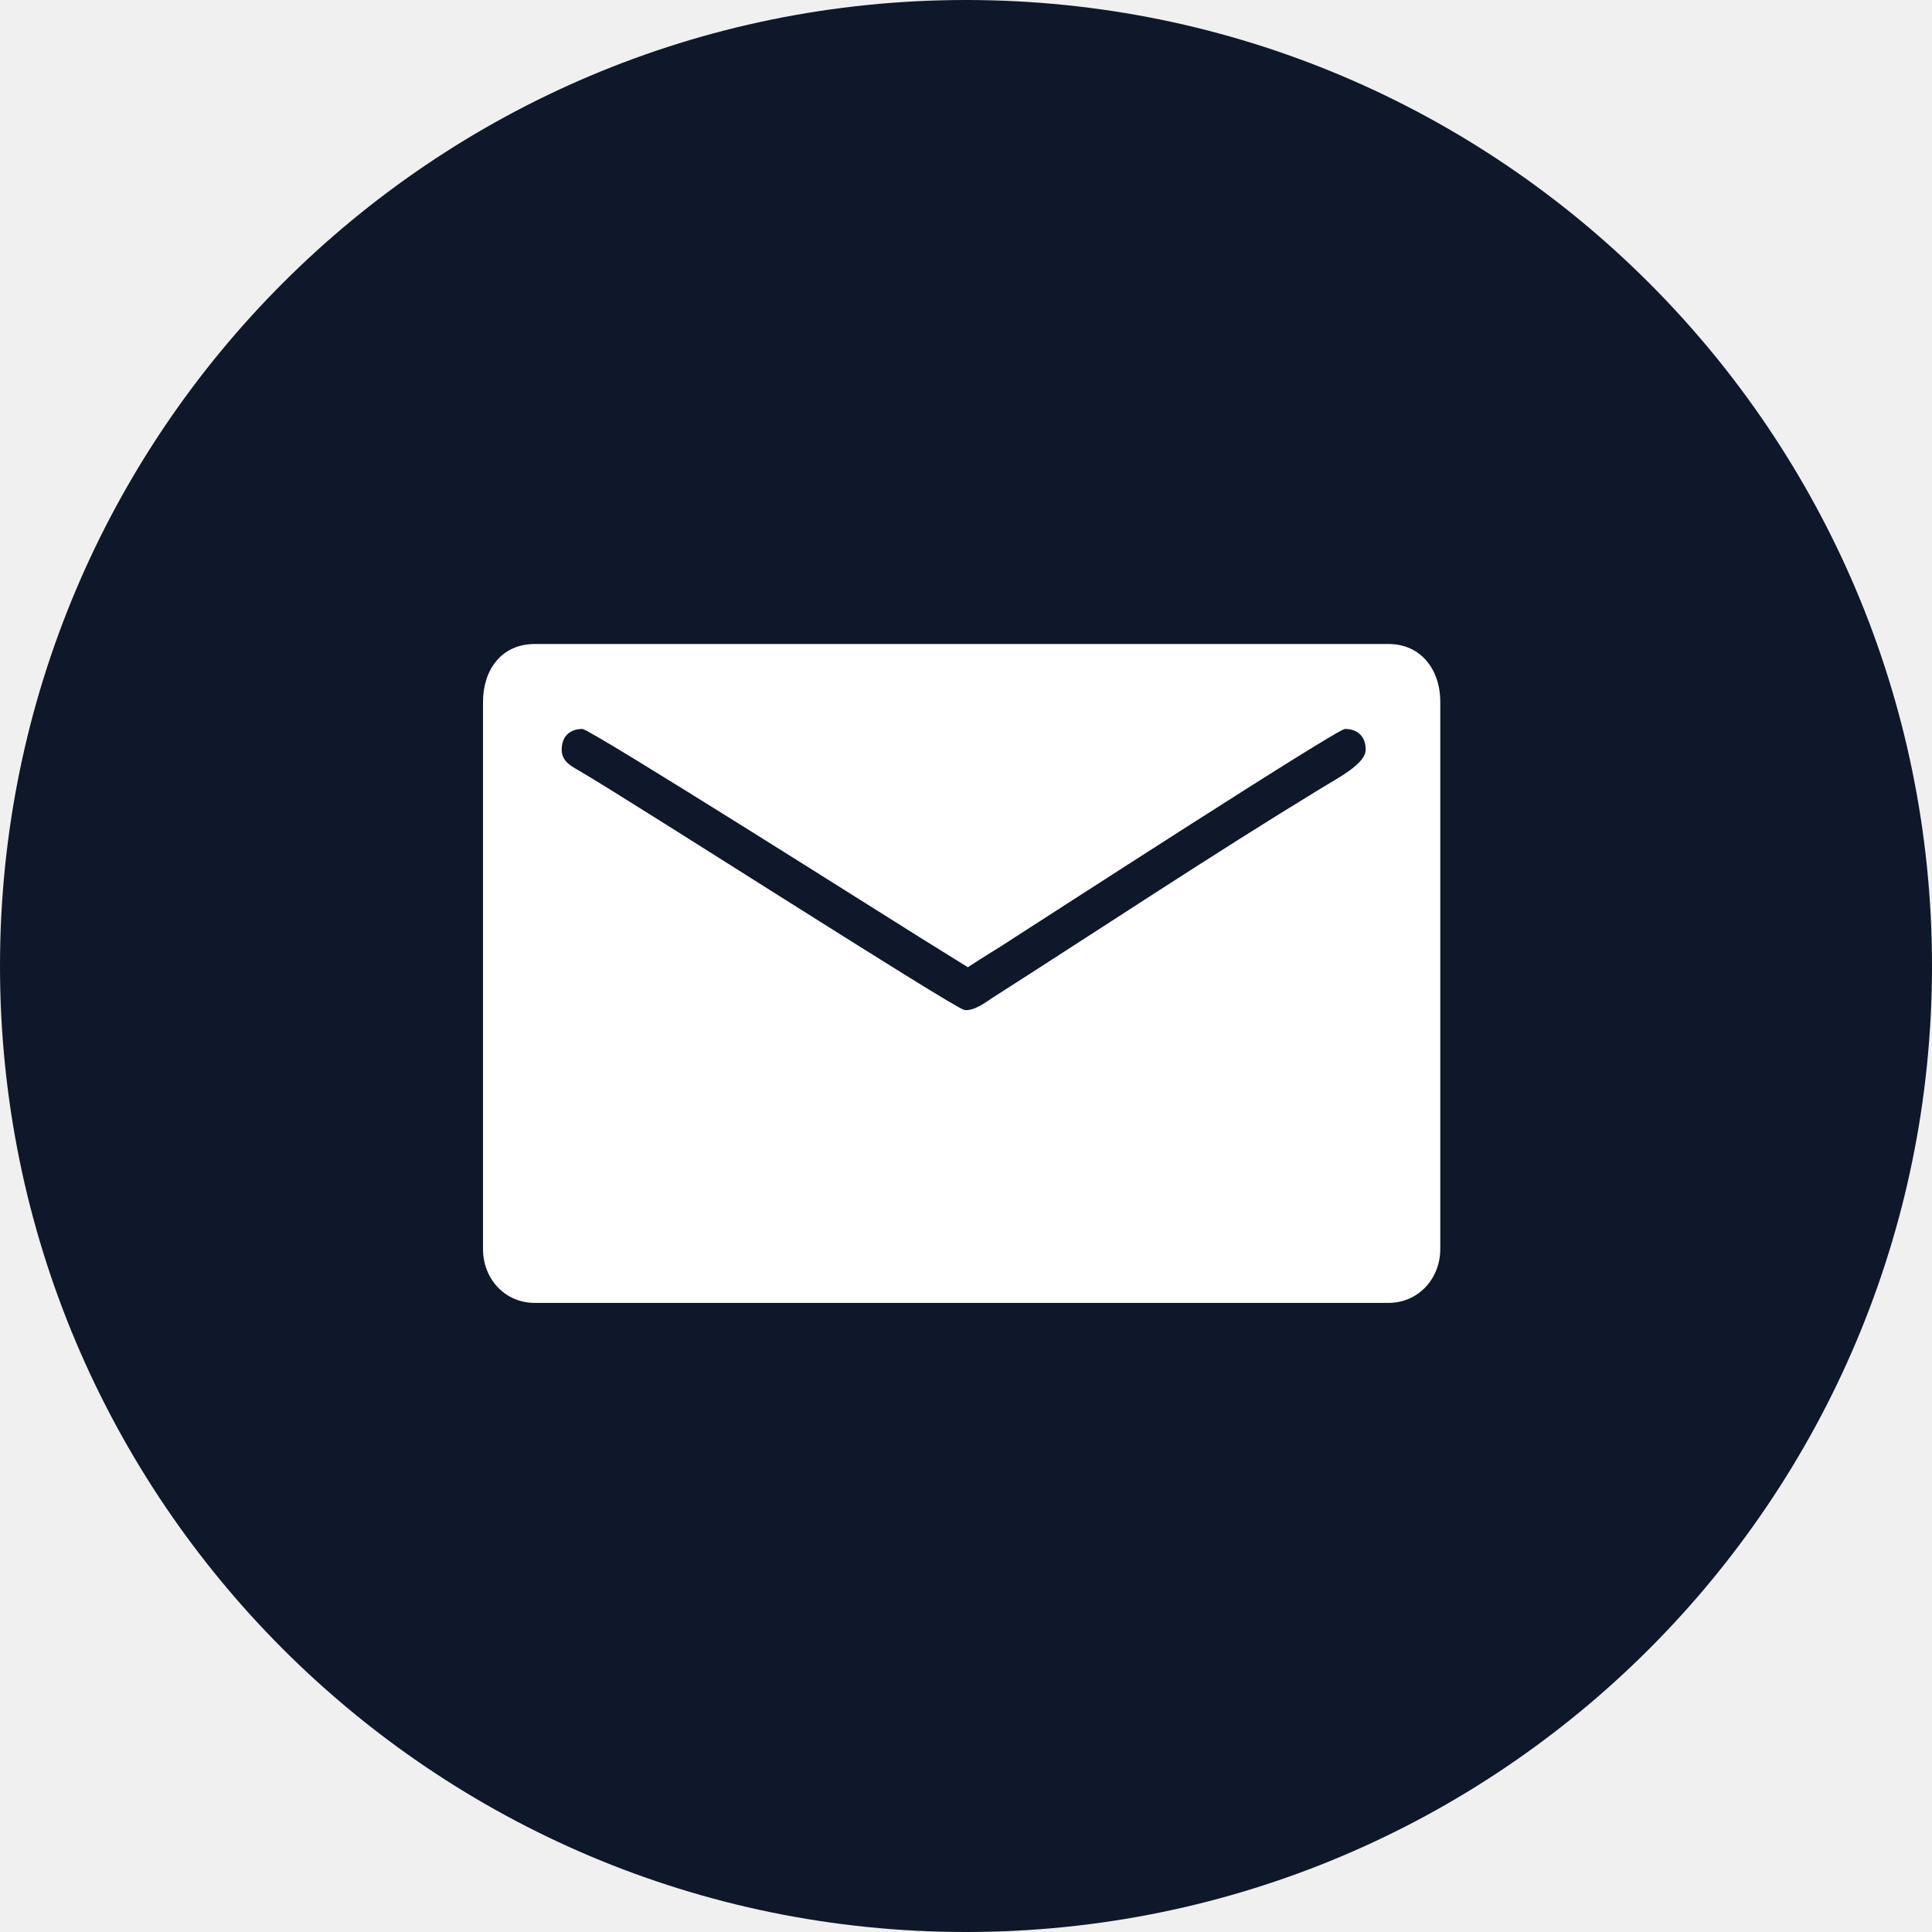
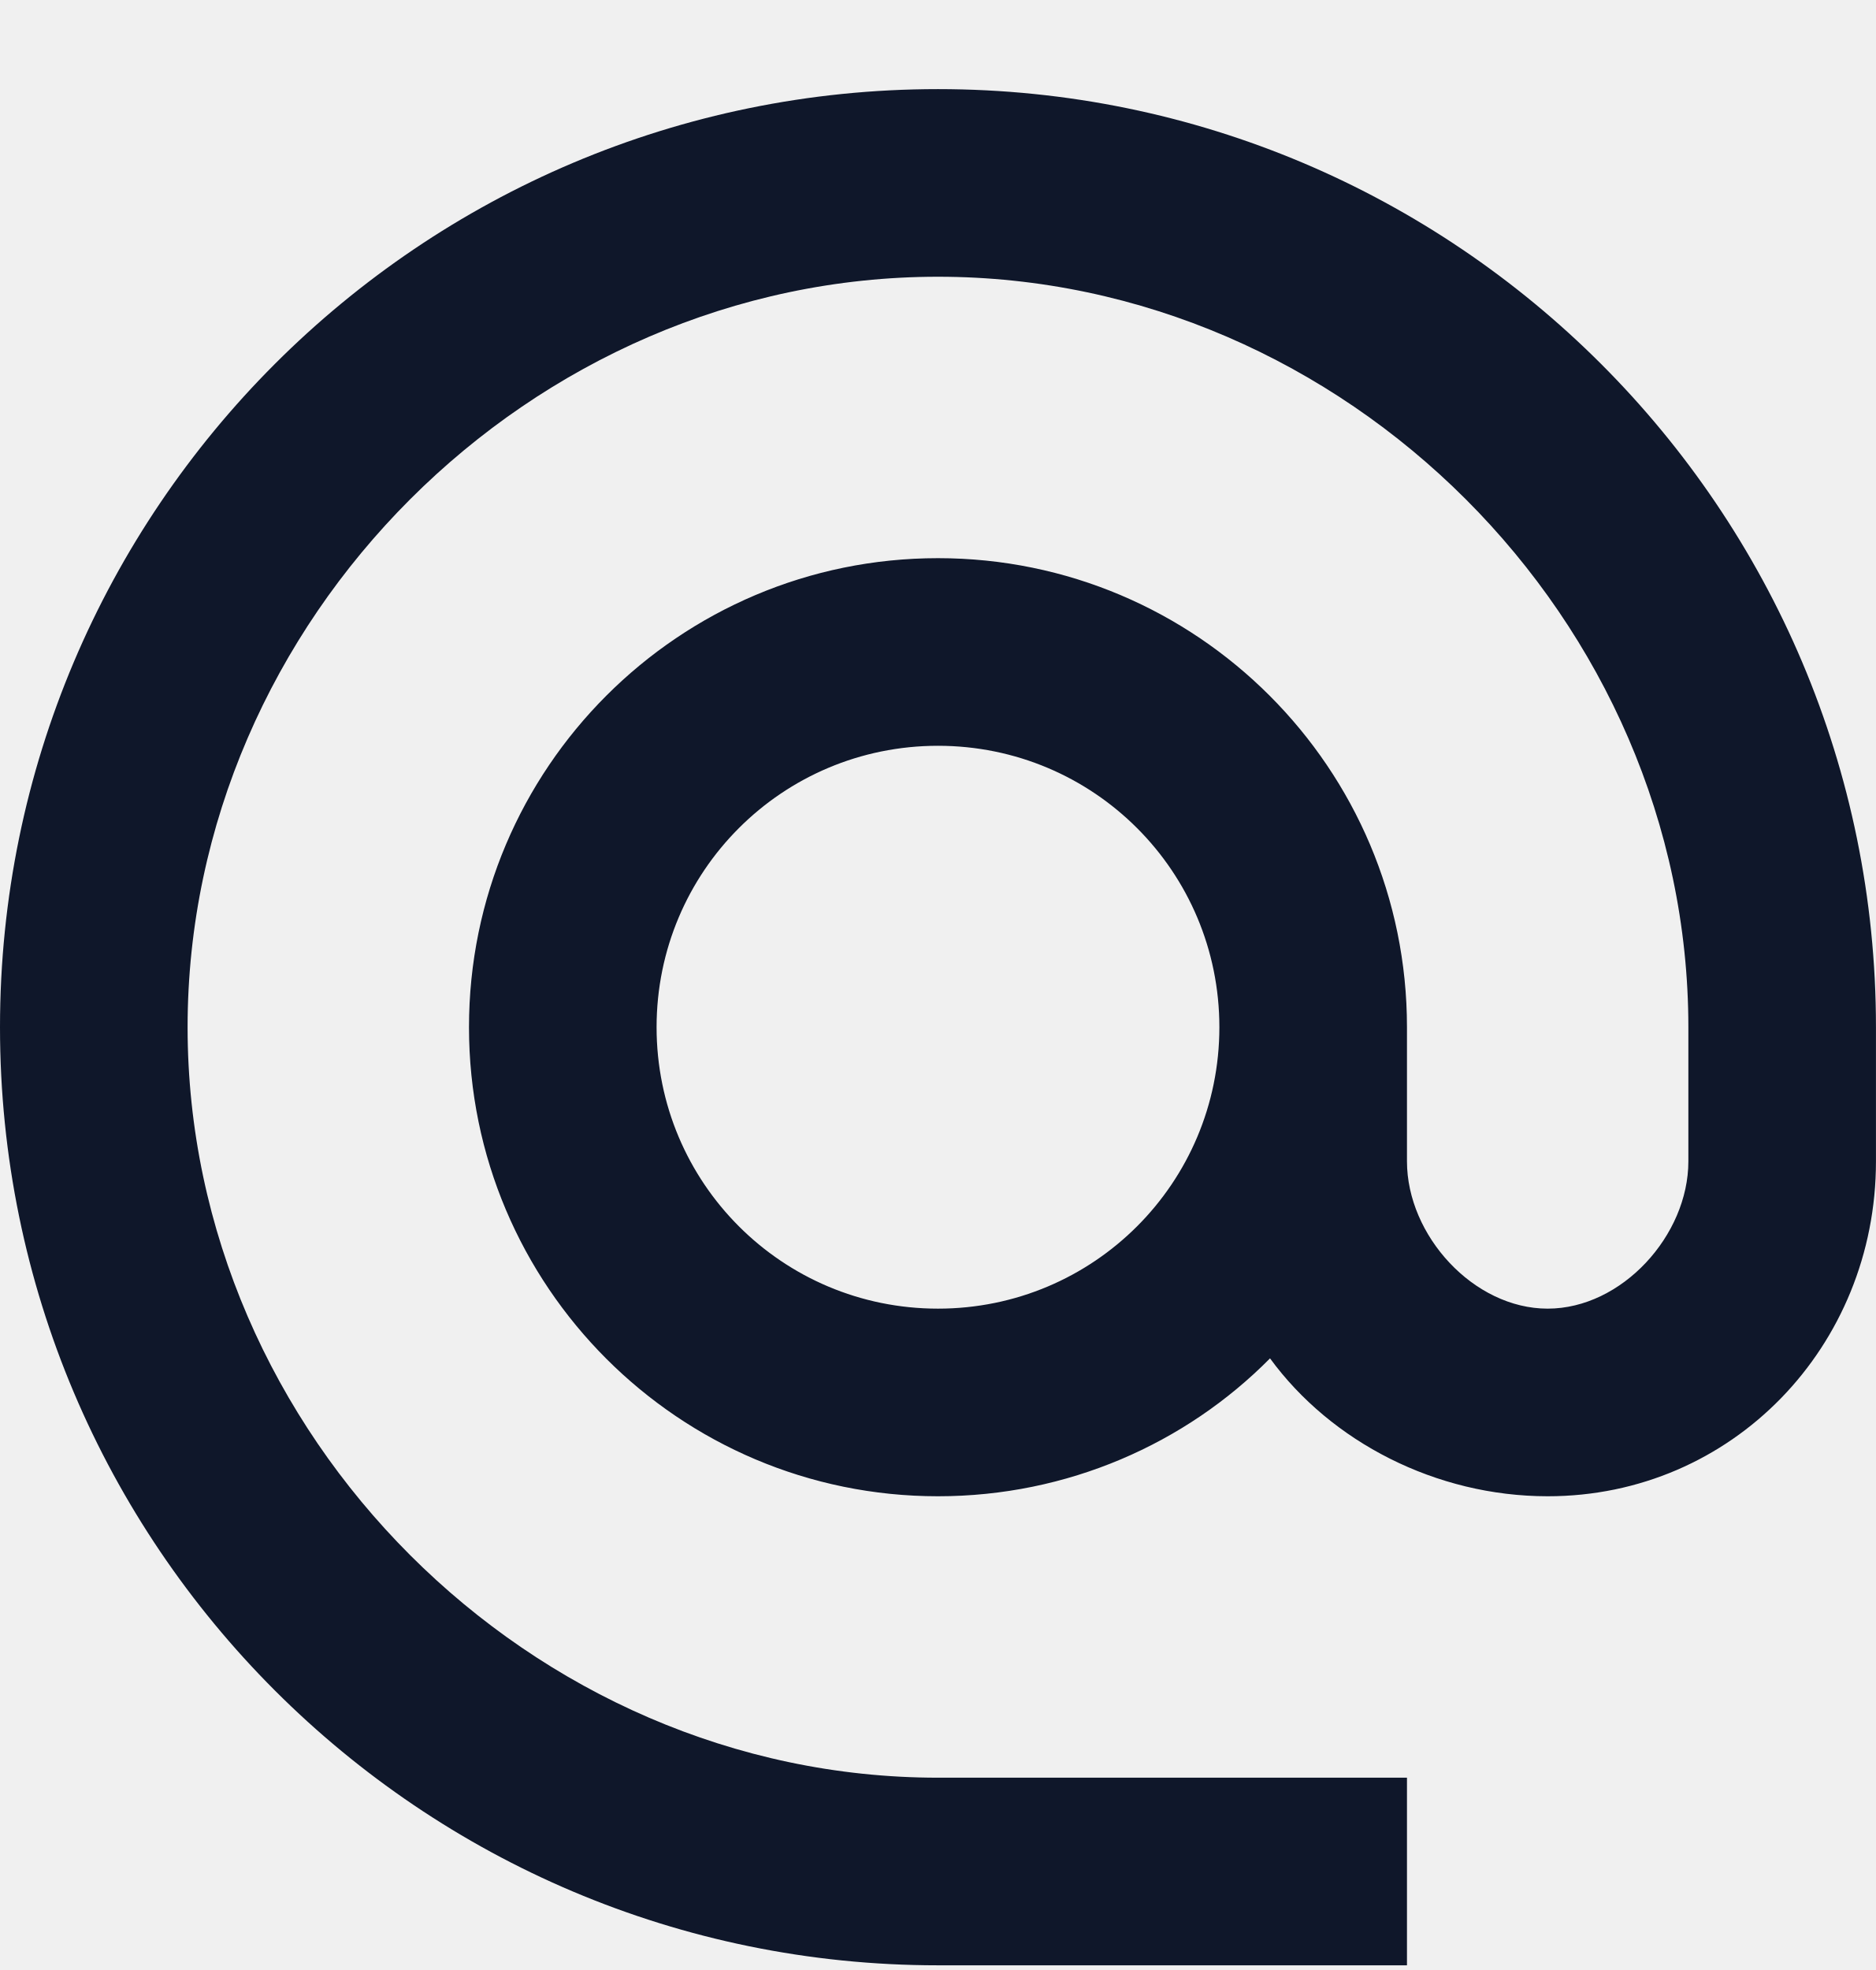
- <svg xmlns="http://www.w3.org/2000/svg" viewBox="0 0 72 72" version="1.1">
-   <defs />
-   <g id="Page-1" stroke="none" stroke-width="1" fill="none" fill-rule="evenodd">
-     <g id="Social-Icons---Circle" transform="translate(-376, -1387)">
-       <g id="Email" transform="translate(376, 1387)">
-         <path d="M36,72 L36,72 C55.882,72 72,55.882 72,36 L72,36 C72,16.118 55.882,-3.65231026e-15 36,0 L36,0 C16.118,3.65231026e-15 -2.4348735e-15,16.118 0,36 L0,36 C2.4348735e-15,55.882 16.118,72 36,72 Z" id="Oval" fill="#0f172a" />
-         <path d="M18,26.162 L18,46.548 C18,47.657 18.812,48.555 19.93,48.555 L51.745,48.555 C52.862,48.555 53.675,47.646 53.675,46.548 L53.675,26.162 C53.675,24.945 52.948,24 51.745,24 L19.93,24 C18.681,24 18,24.969 18,26.162 M20.933,27.938 C20.933,27.447 21.231,27.166 21.706,27.166 C21.999,27.166 33.56,34.491 34.26,34.921 L36.07,36.046 C36.643,35.662 37.219,35.333 37.814,34.935 C39.027,34.159 49.825,27.166 50.122,27.166 C50.599,27.166 50.895,27.447 50.895,27.938 C50.895,28.458 49.893,28.975 49.24,29.373 C45.139,31.872 41.04,34.597 36.98,37.189 C36.743,37.349 36.285,37.692 35.941,37.639 C35.558,37.58 23.794,30.022 21.653,28.764 C21.332,28.574 20.933,28.401 20.933,27.938" fill="#FFFFFF" id="id_101" />
+ <svg xmlns="http://www.w3.org/2000/svg" width="20px" height="21px" viewBox="0 0 20 21" version="1.1">
+   <g id="Icons" stroke="none" stroke-width="1" fill="none" fill-rule="evenodd">
+     <g id="Outlined" transform="translate(-102, -1217)">
+       <g id="Communication" transform="translate(100, 1162)">
+         <g id="Outlined-/-Communication-/-alternate_email" transform="translate(0, 54)">
+           <g>
+             <polygon id="Path" points="0 0 24 0 24 24 0 24" />
+             <path d="M12,1.95 C6.48,1.95 2,6.43 2,11.95 C2,17.47 6.48,21.95 12,21.95 L17,21.95 L17,19.95 L12,19.95 C7.66,19.95 4,16.29 4,11.95 C4,7.61 7.66,3.95 12,3.95 C16.34,3.95 20,7.61 20,11.95 L20,13.38 C20,14.17 19.29,14.95 18.5,14.95 C17.71,14.95 17,14.17 17,13.38 L17,11.95 C17,9.19 14.76,6.95 12,6.95 C9.24,6.95 7,9.19 7,11.95 C7,14.71 9.24,16.95 12,16.95 C13.38,16.95 14.64,16.39 15.54,15.48 C16.19,16.37 17.31,16.95 18.5,16.95 C20.47,16.95 22,15.35 22,13.38 L22,11.95 C22,6.43 17.52,1.95 12,1.95 Z M12,14.95 C10.34,14.95 9,13.61 9,11.95 C9,10.29 10.34,8.95 12,8.95 C13.66,8.95 15,10.29 15,11.95 C15,13.61 13.66,14.95 12,14.95 Z" id="🔹-Icon-Color" fill="#0f172a" />
+           </g>
+         </g>
      </g>
    </g>
  </g>
</svg>
